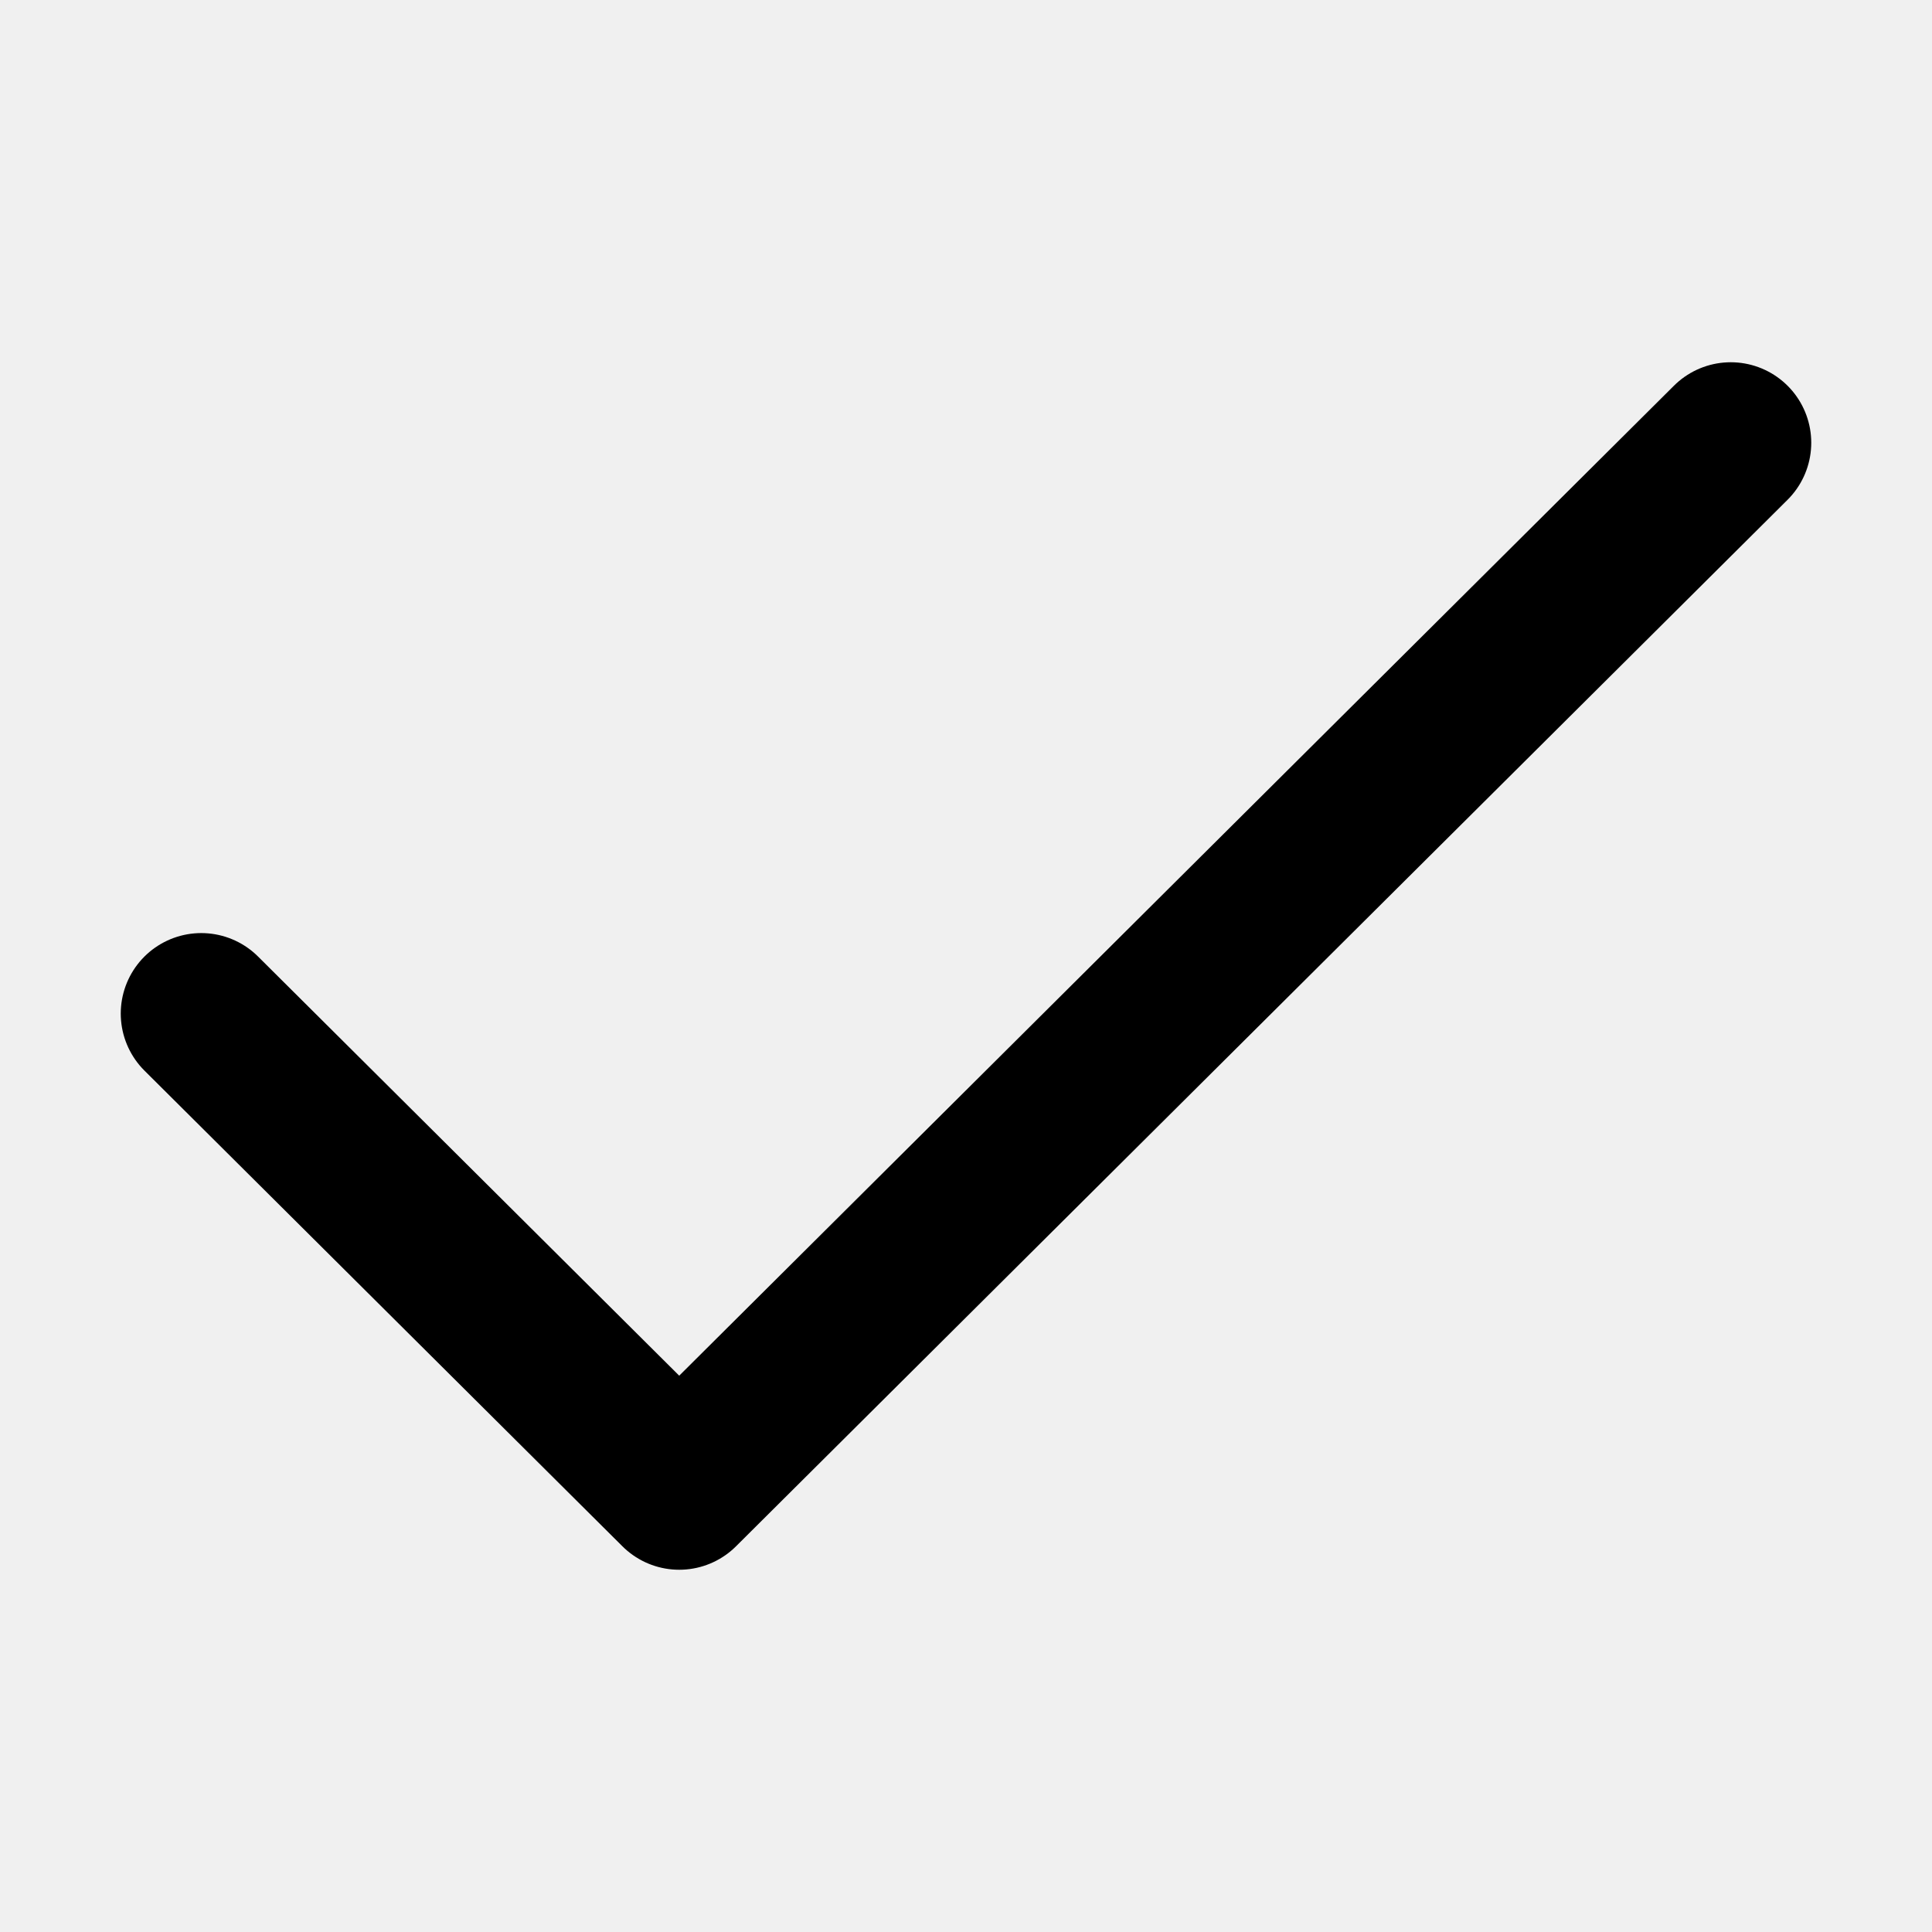
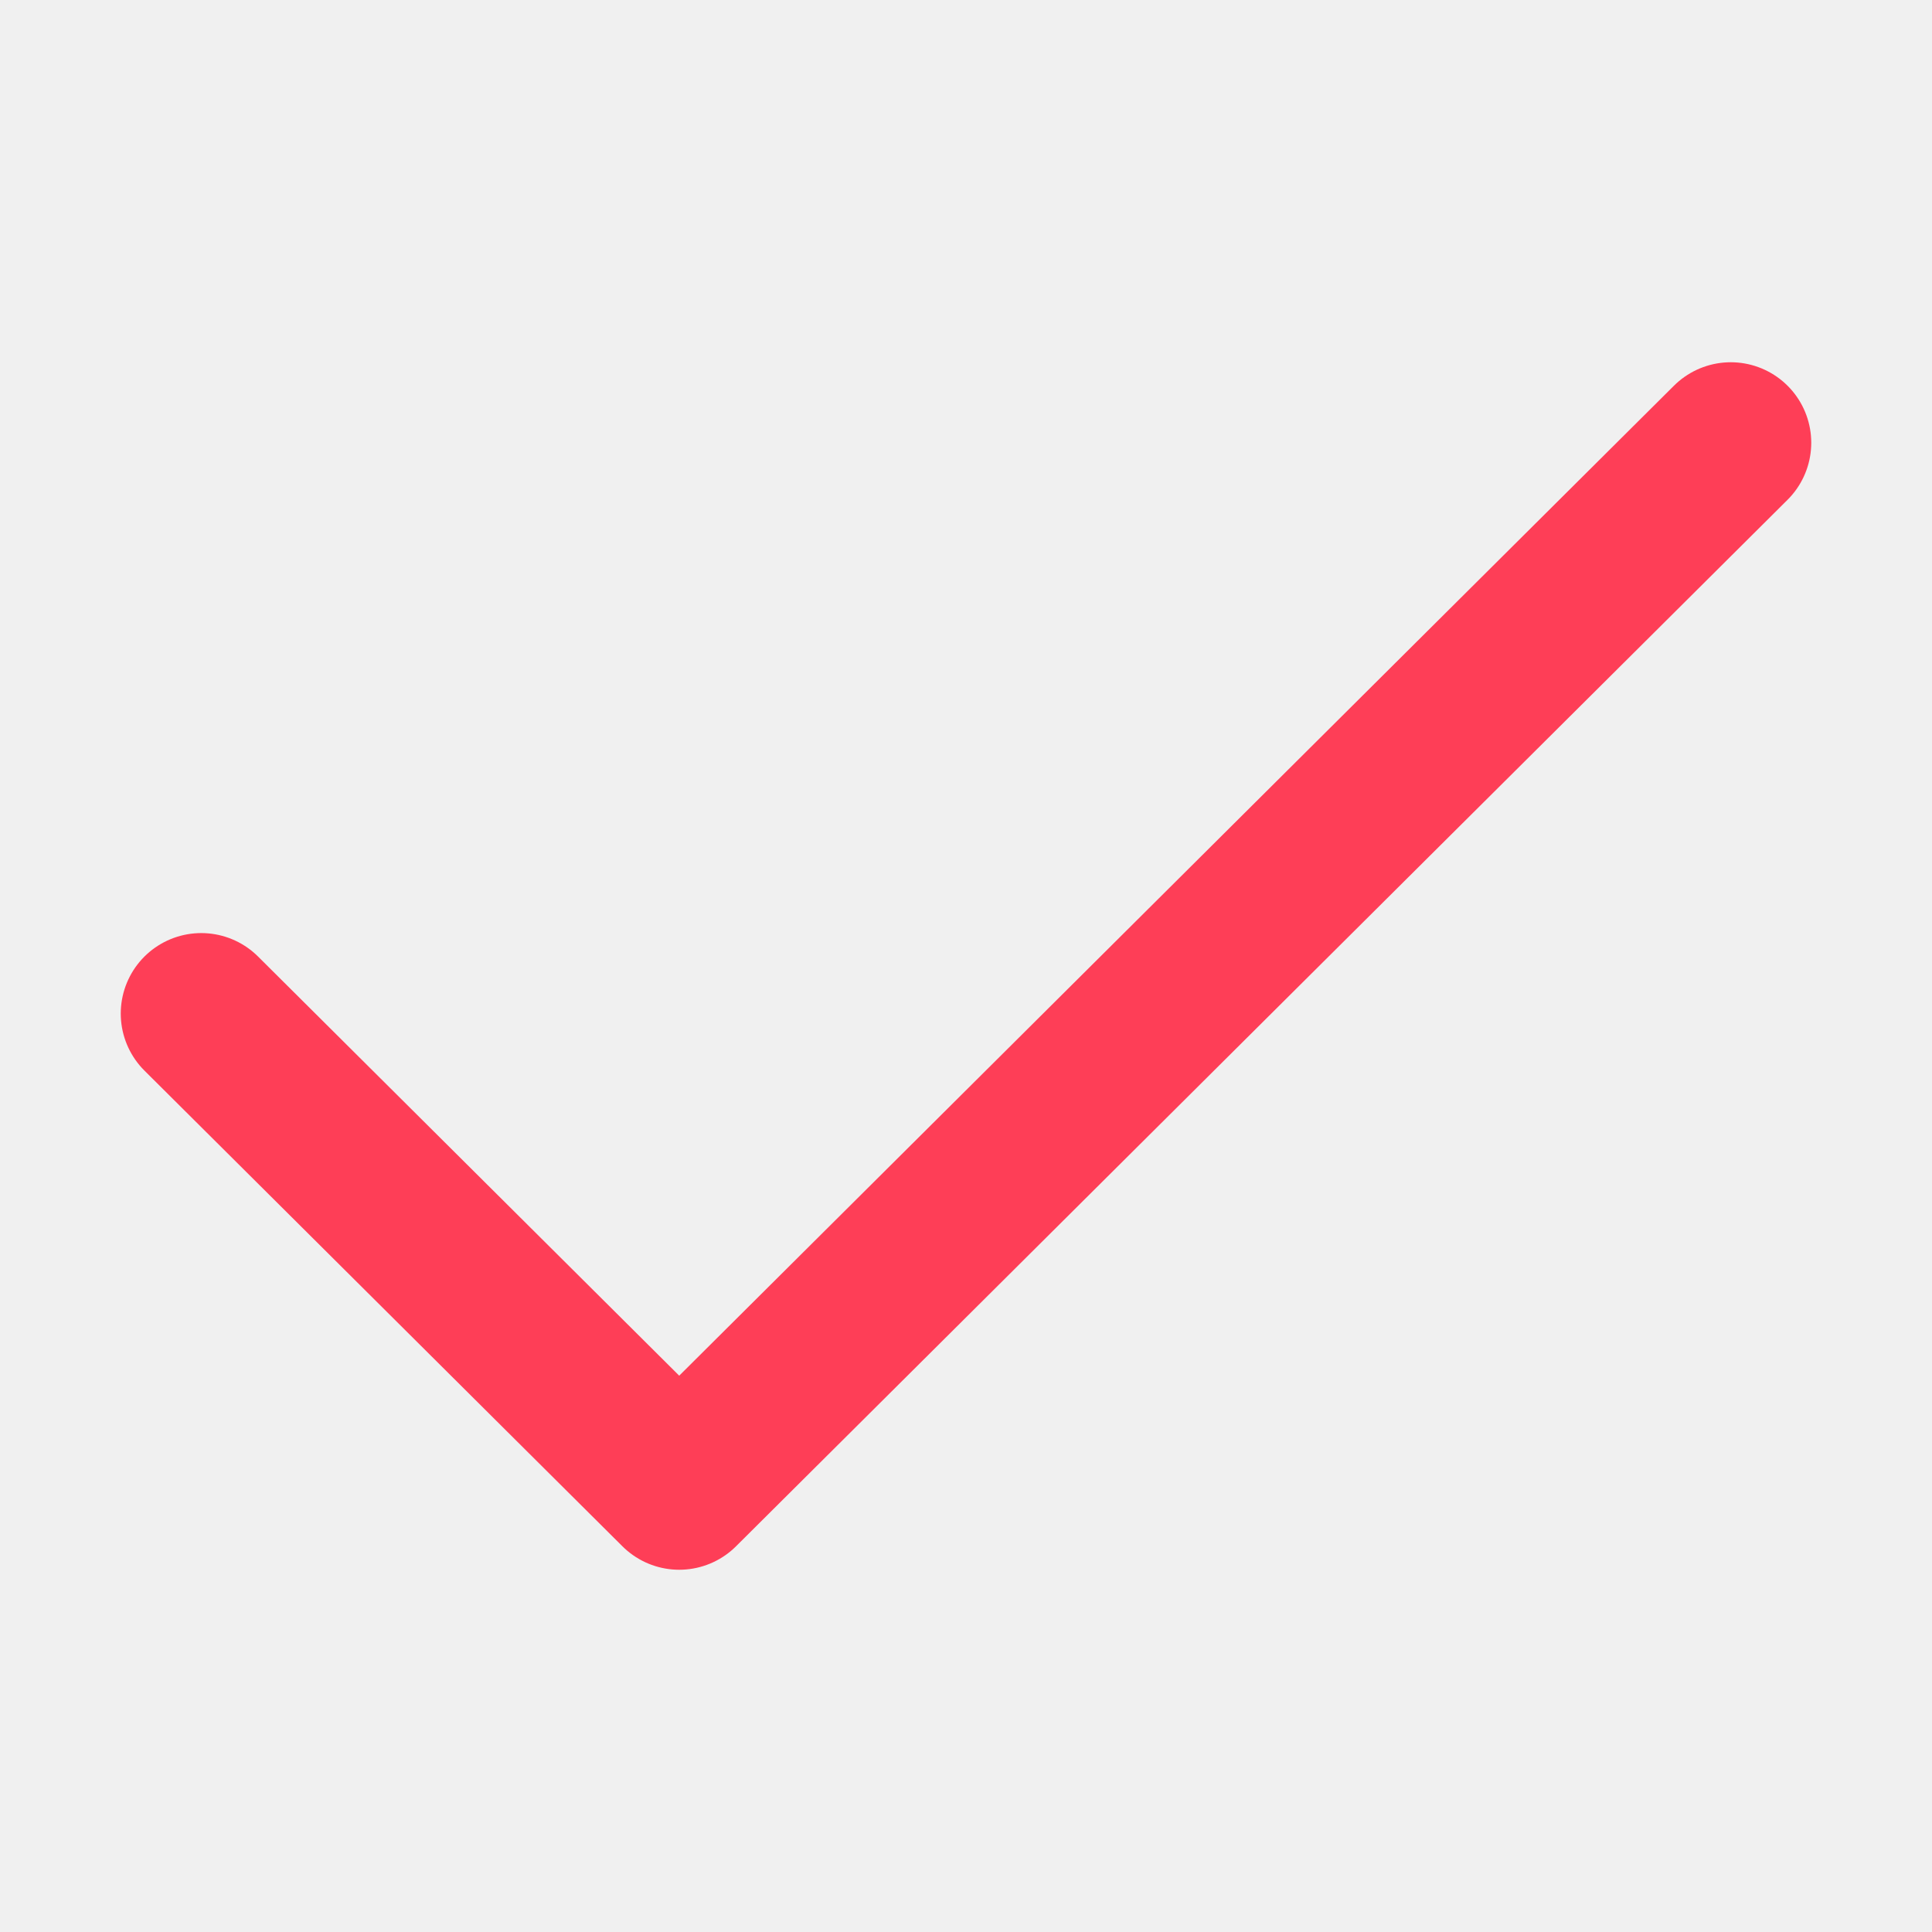
<svg xmlns="http://www.w3.org/2000/svg" width="48px" height="48px" viewBox="0 0 48 48" fill="none">
  <rect width="48" height="48" fill="white" fill-opacity="0.01" />
-   <path d="M43 11L16.875 37L5 25.182" stroke="black" stroke-width="4" stroke-linecap="round" stroke-linejoin="round" />
+   <path d="M43 11L16.875 37L5 25.182" stroke="#fe3e57" stroke-width="4" stroke-linecap="round" stroke-linejoin="round" />
</svg>
